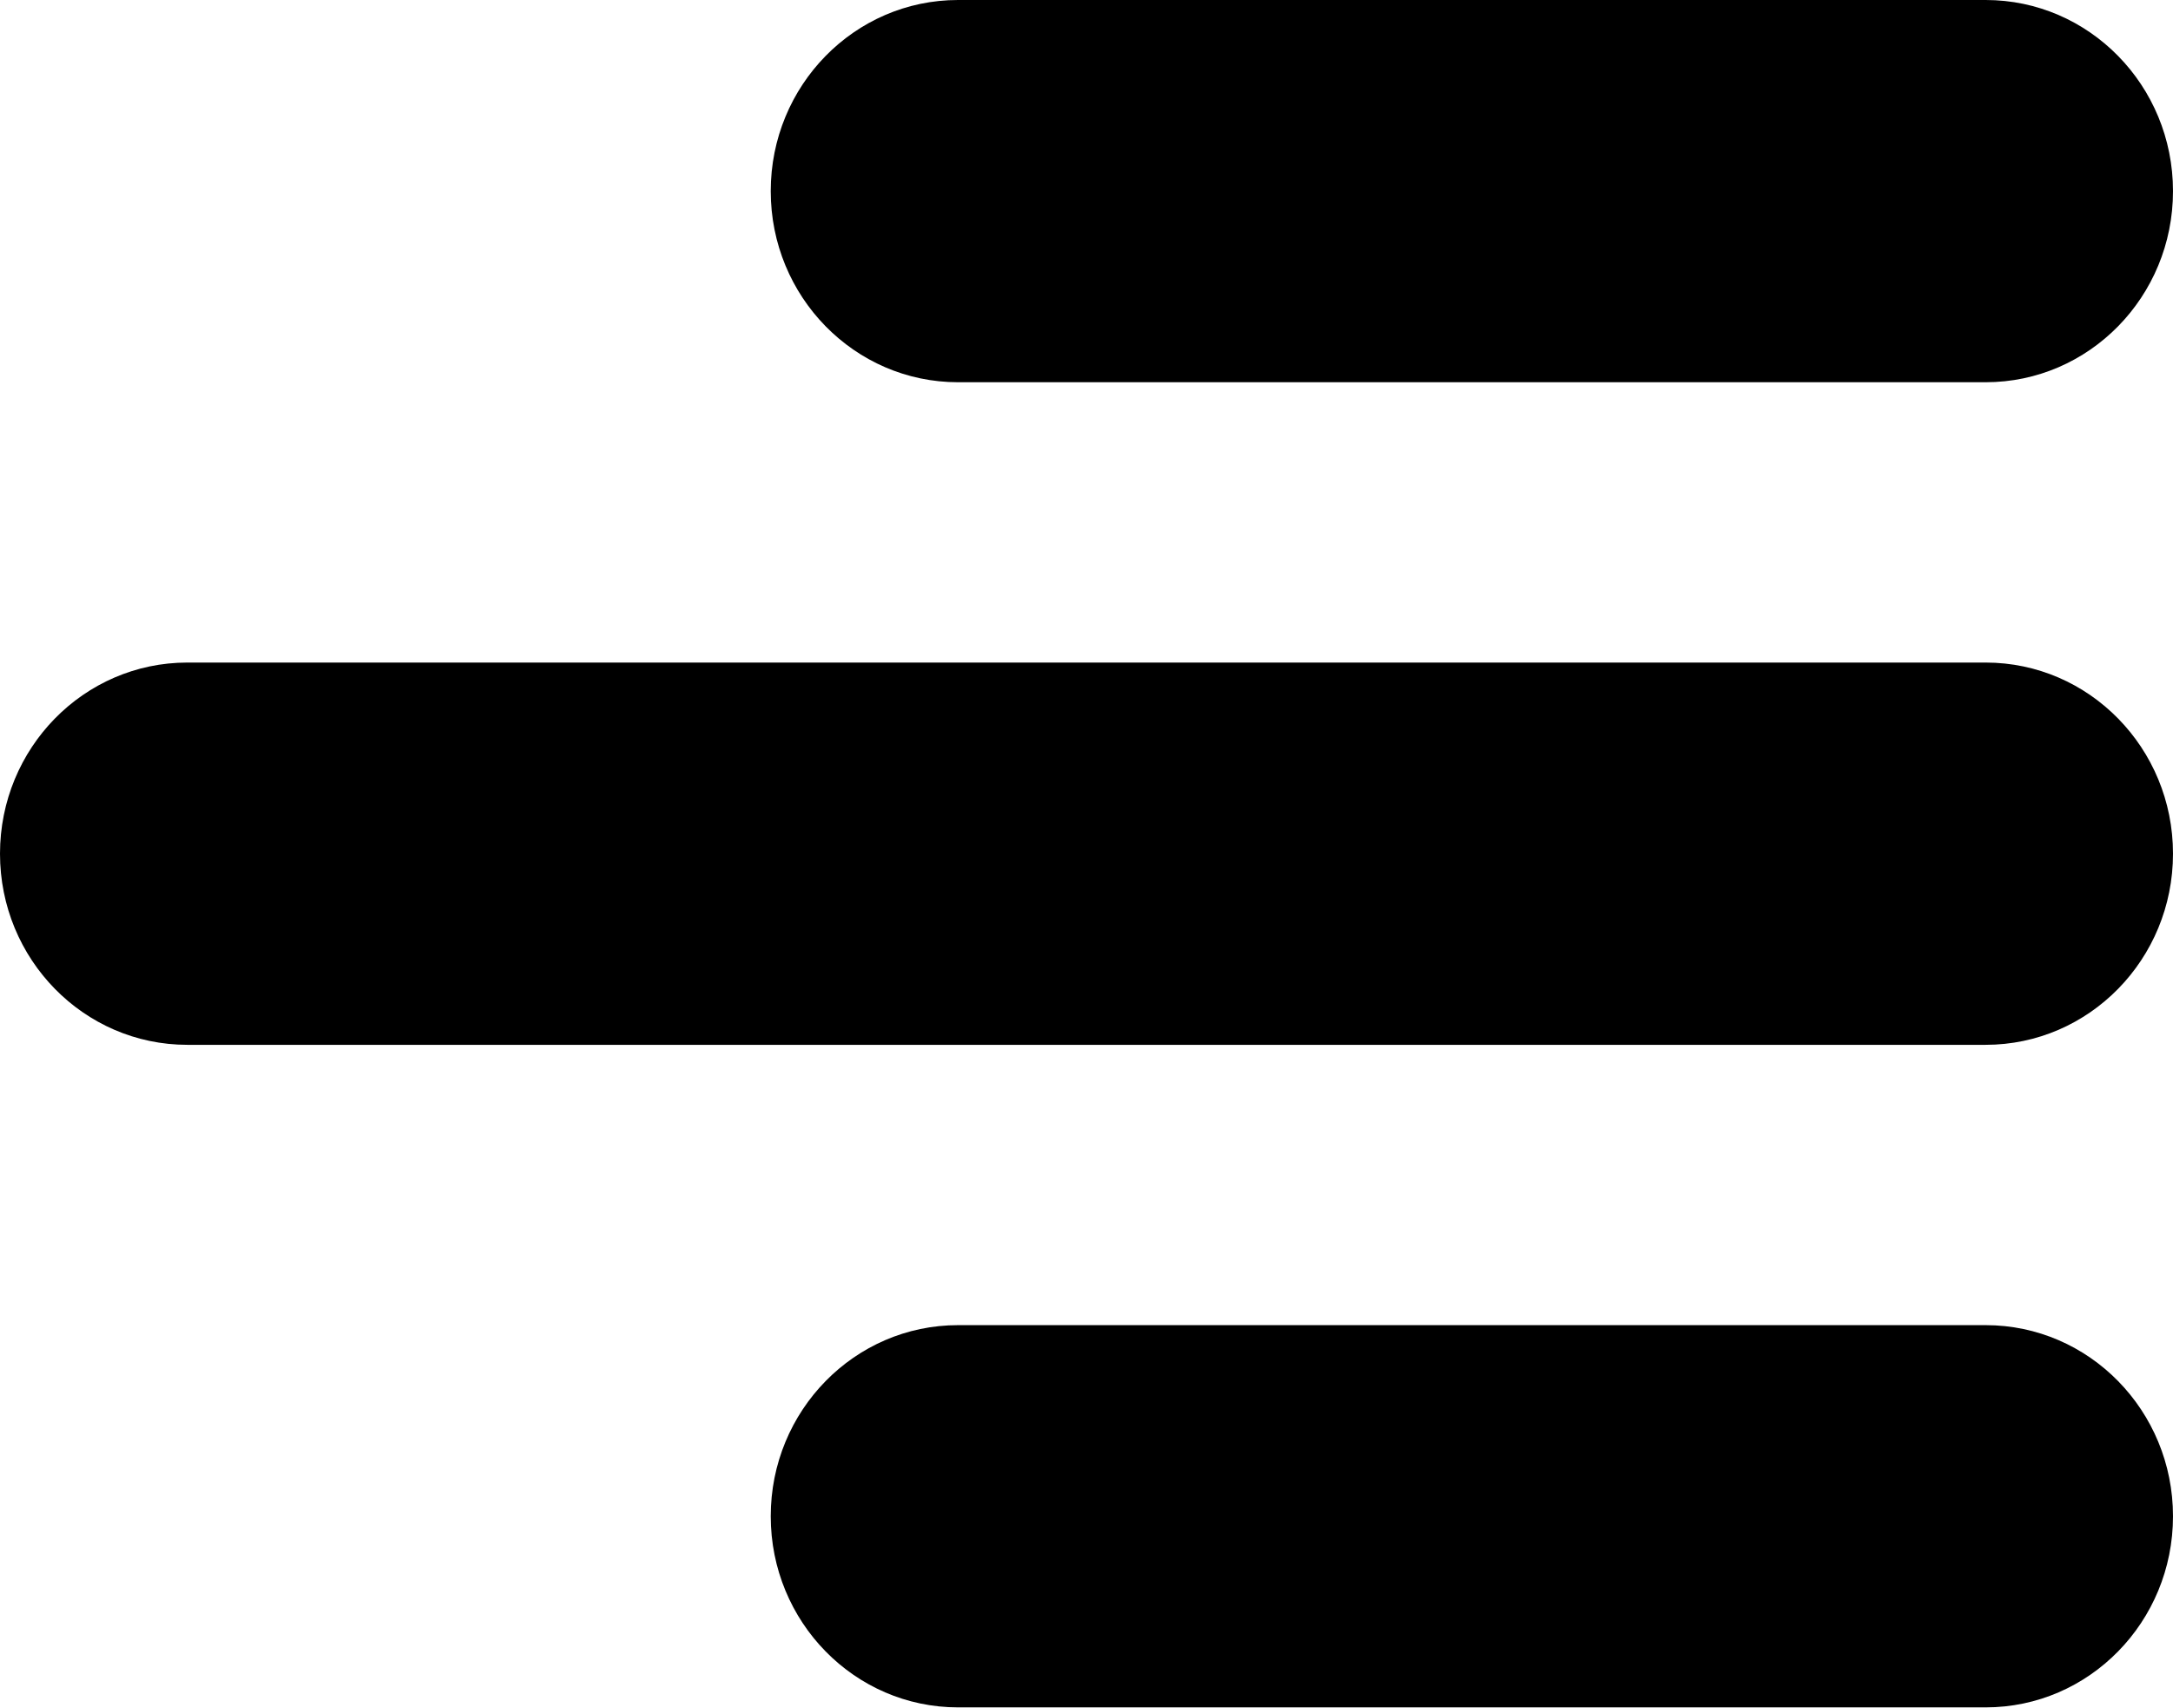
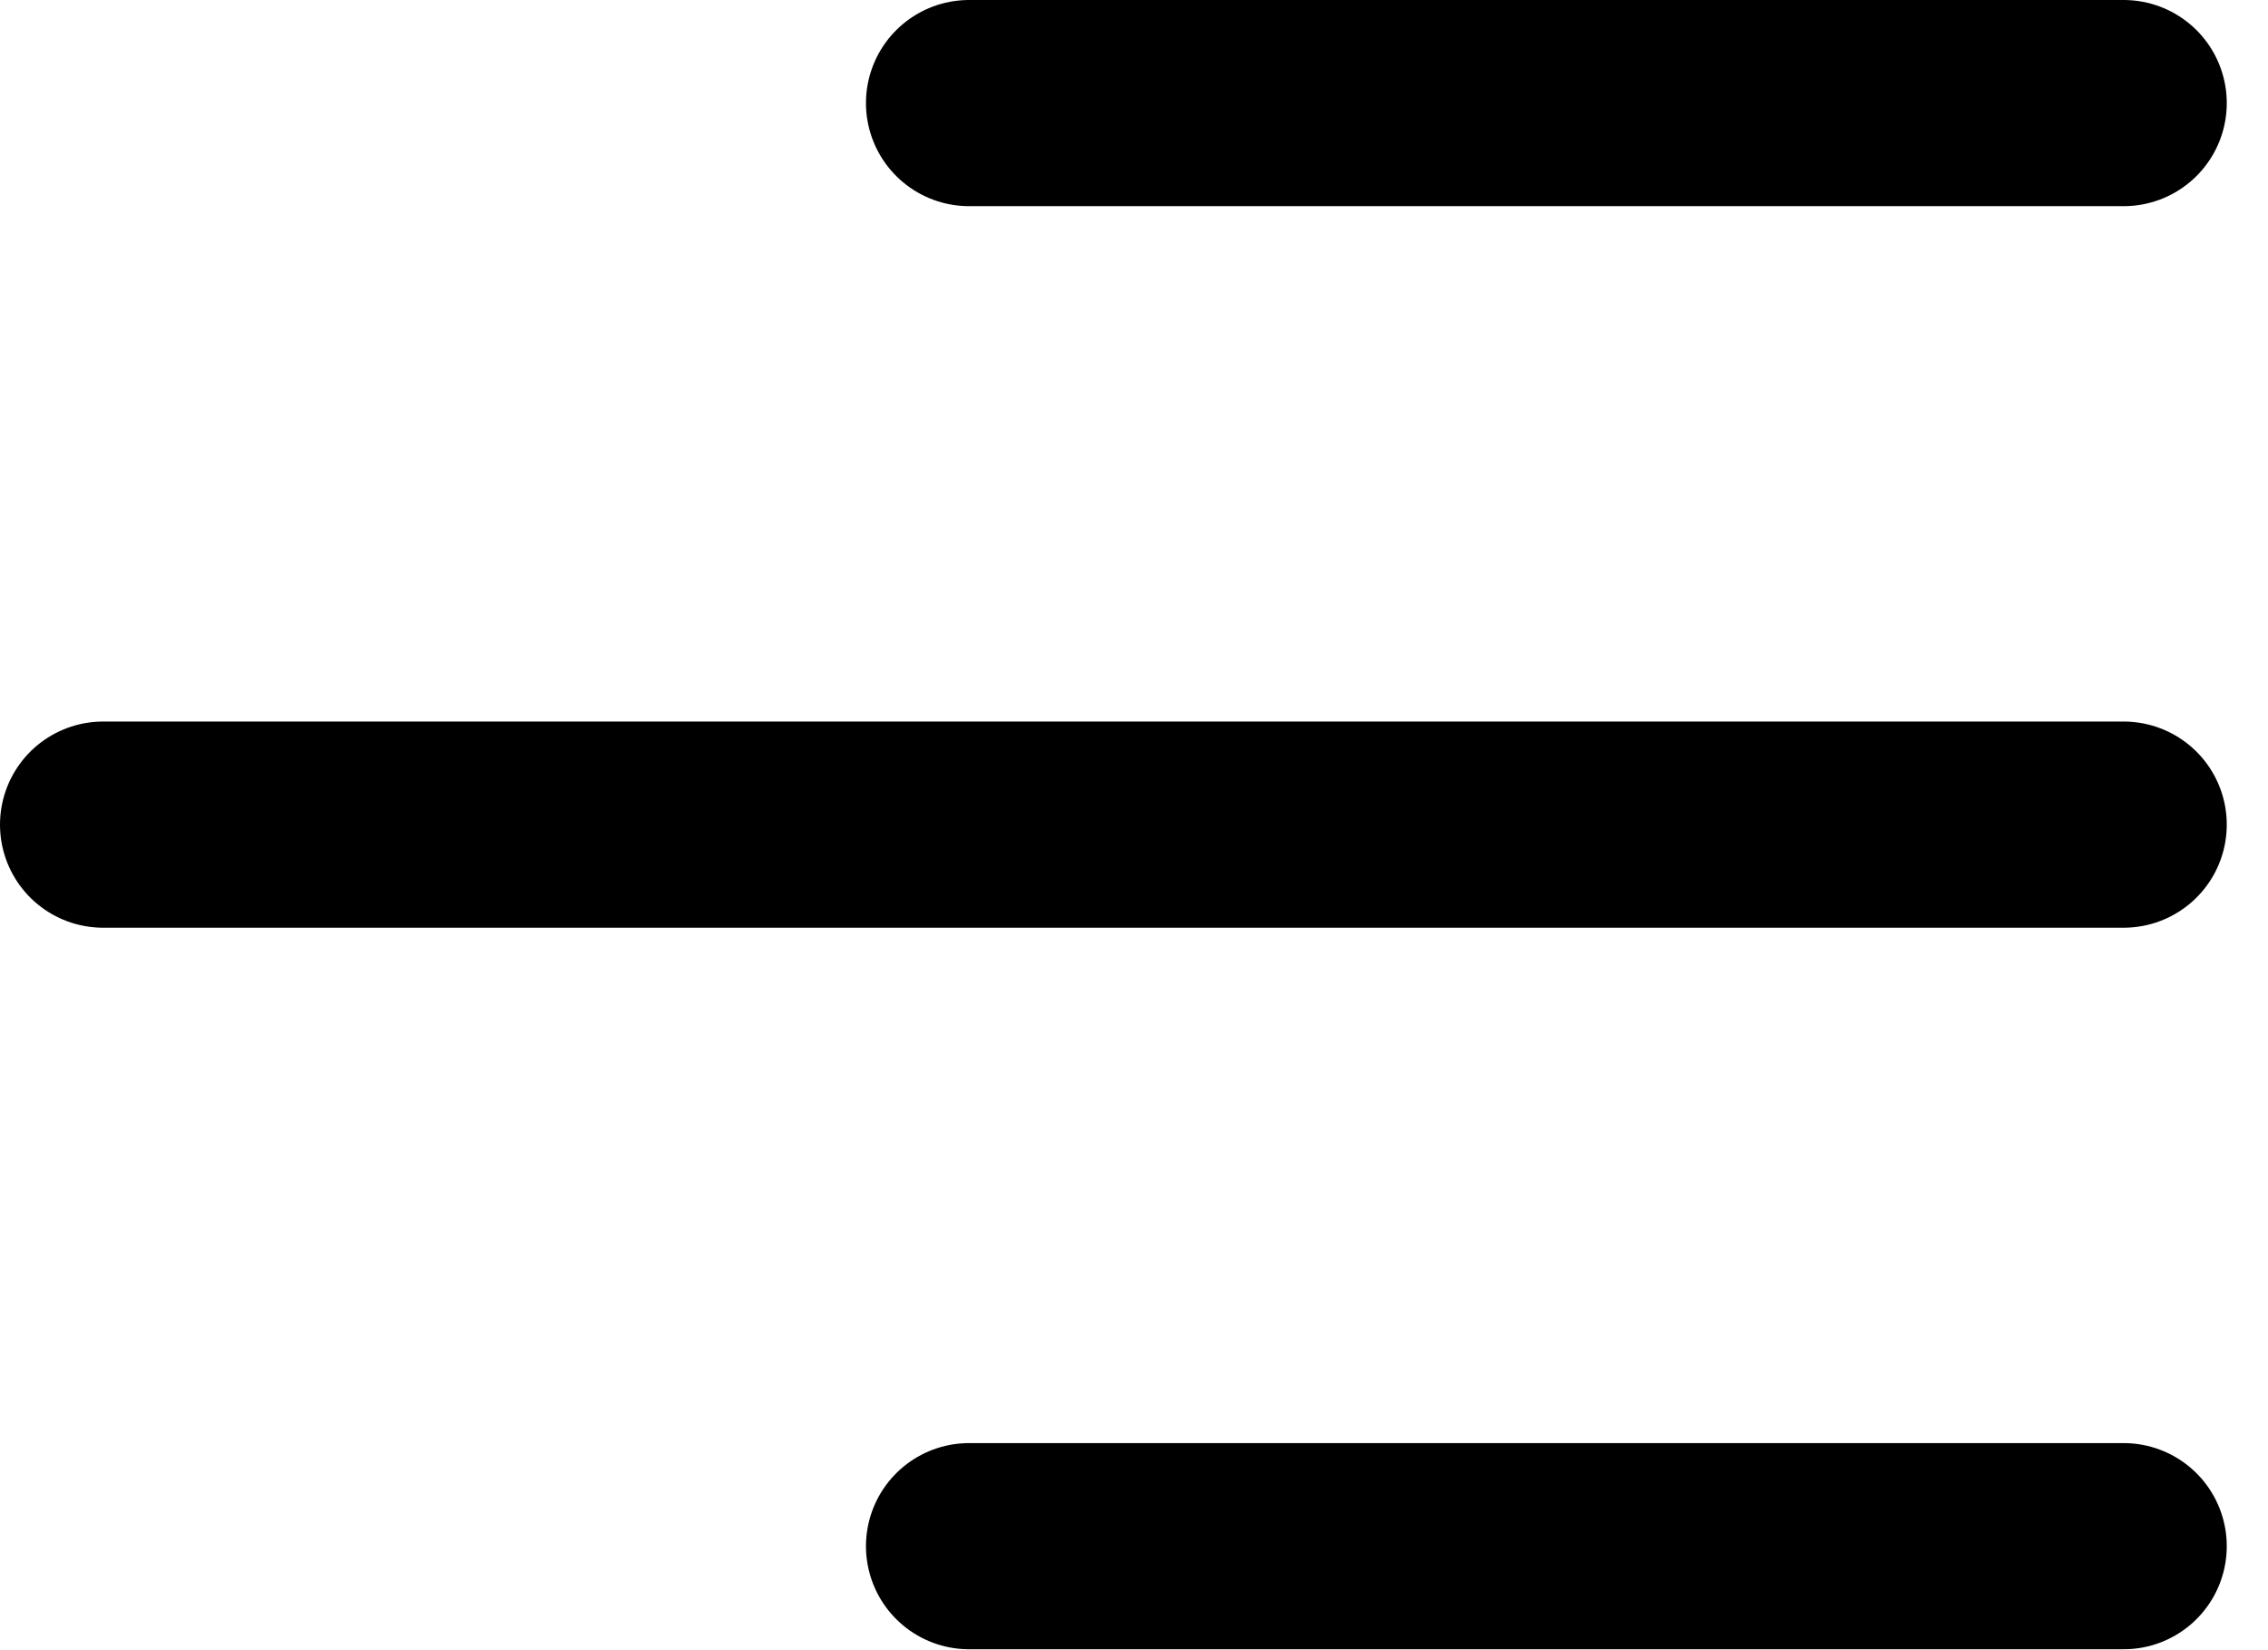
- <svg xmlns="http://www.w3.org/2000/svg" width="70" height="55" viewBox="0 0 70 55" fill="none">
-   <path fill-rule="evenodd" clip-rule="evenodd" d="M24.828 6.157C24.828 2.756 27.529 0 30.862 0H63.965C67.298 0 70 2.756 70 6.157C70 9.557 67.298 12.313 63.965 12.313H30.862C27.529 12.313 24.828 9.557 24.828 6.157ZM0 27.5C0 24.1 2.702 21.343 6.034 21.343H63.965C67.298 21.343 70 24.1 70 27.5C70 30.9 67.298 33.657 63.965 33.657H6.034C2.702 33.657 0 30.9 0 27.5ZM24.828 48.843C24.828 45.443 27.529 42.687 30.862 42.687H63.965C67.298 42.687 70 45.443 70 48.843C70 52.243 67.298 55 63.965 55H30.862C27.529 55 24.828 52.243 24.828 48.843Z" fill="black" />
+ <svg xmlns="http://www.w3.org/2000/svg" width="44" height="32" viewBox="0 0 44 32" fill="none">
+   <path d="M18.8 30H41.2M2 16H41.2M18.8 2H41.2" stroke="black" stroke-width="4" stroke-linecap="round" stroke-linejoin="round" />
</svg>
